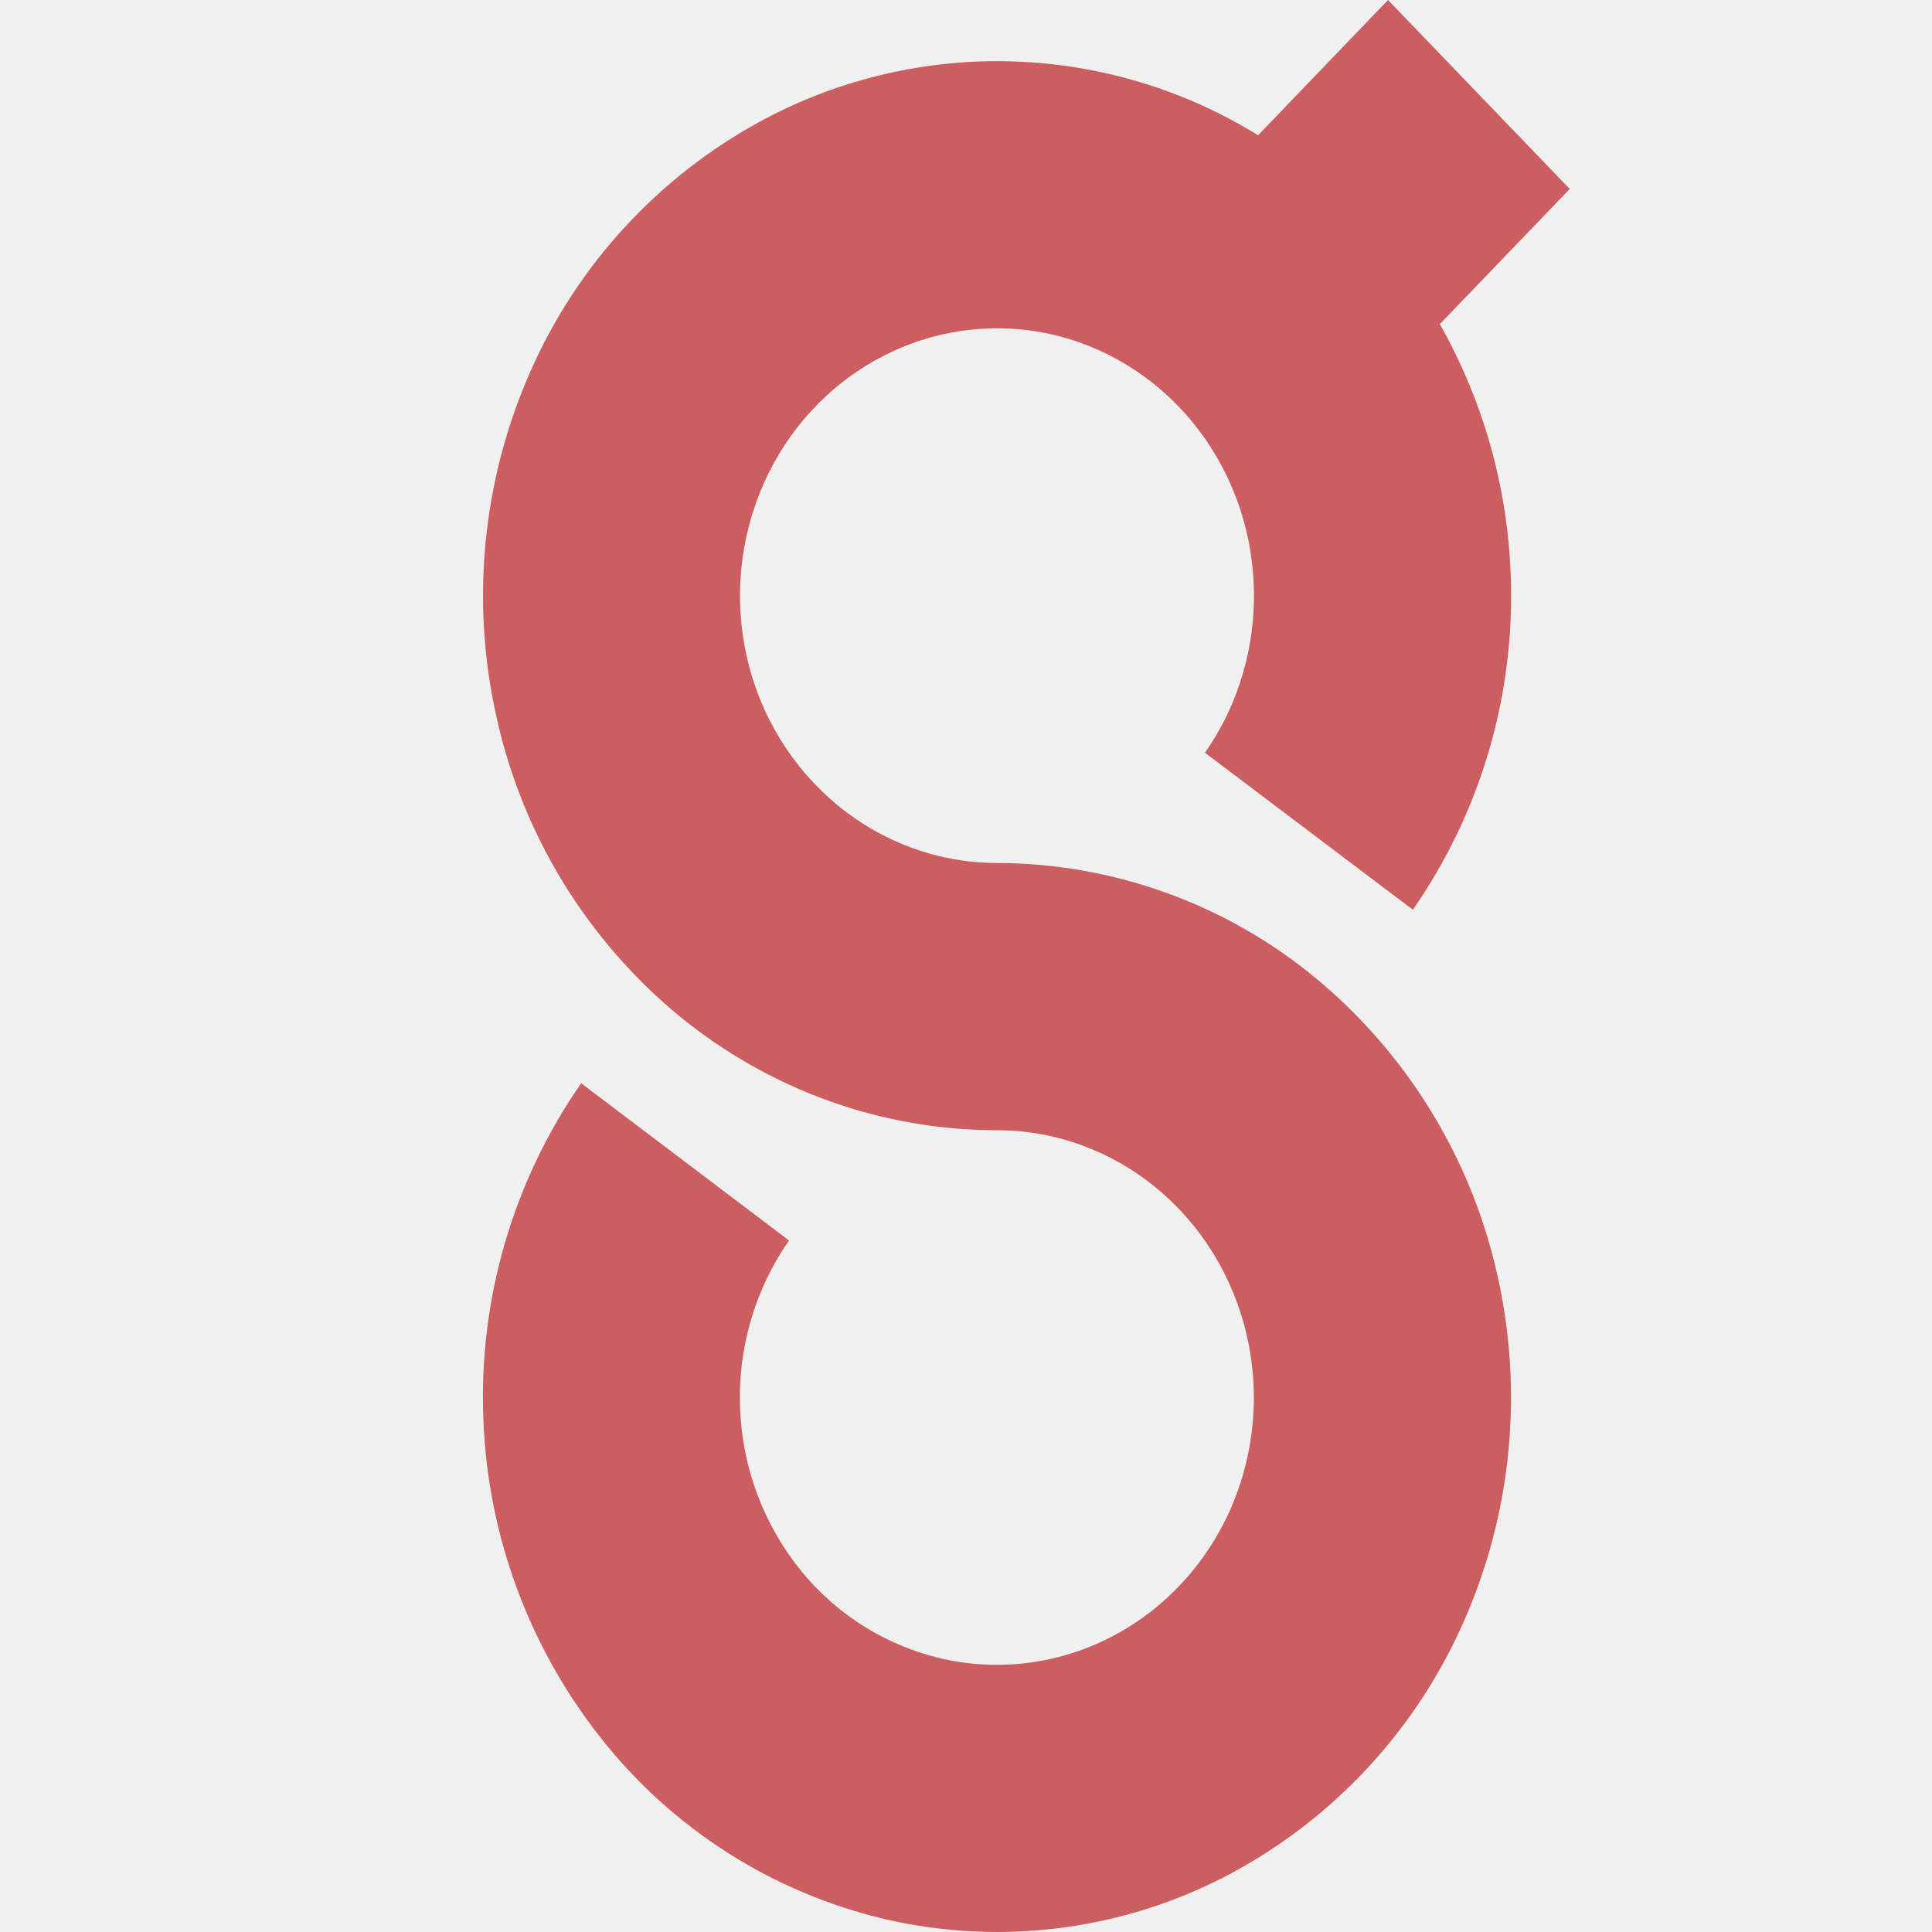
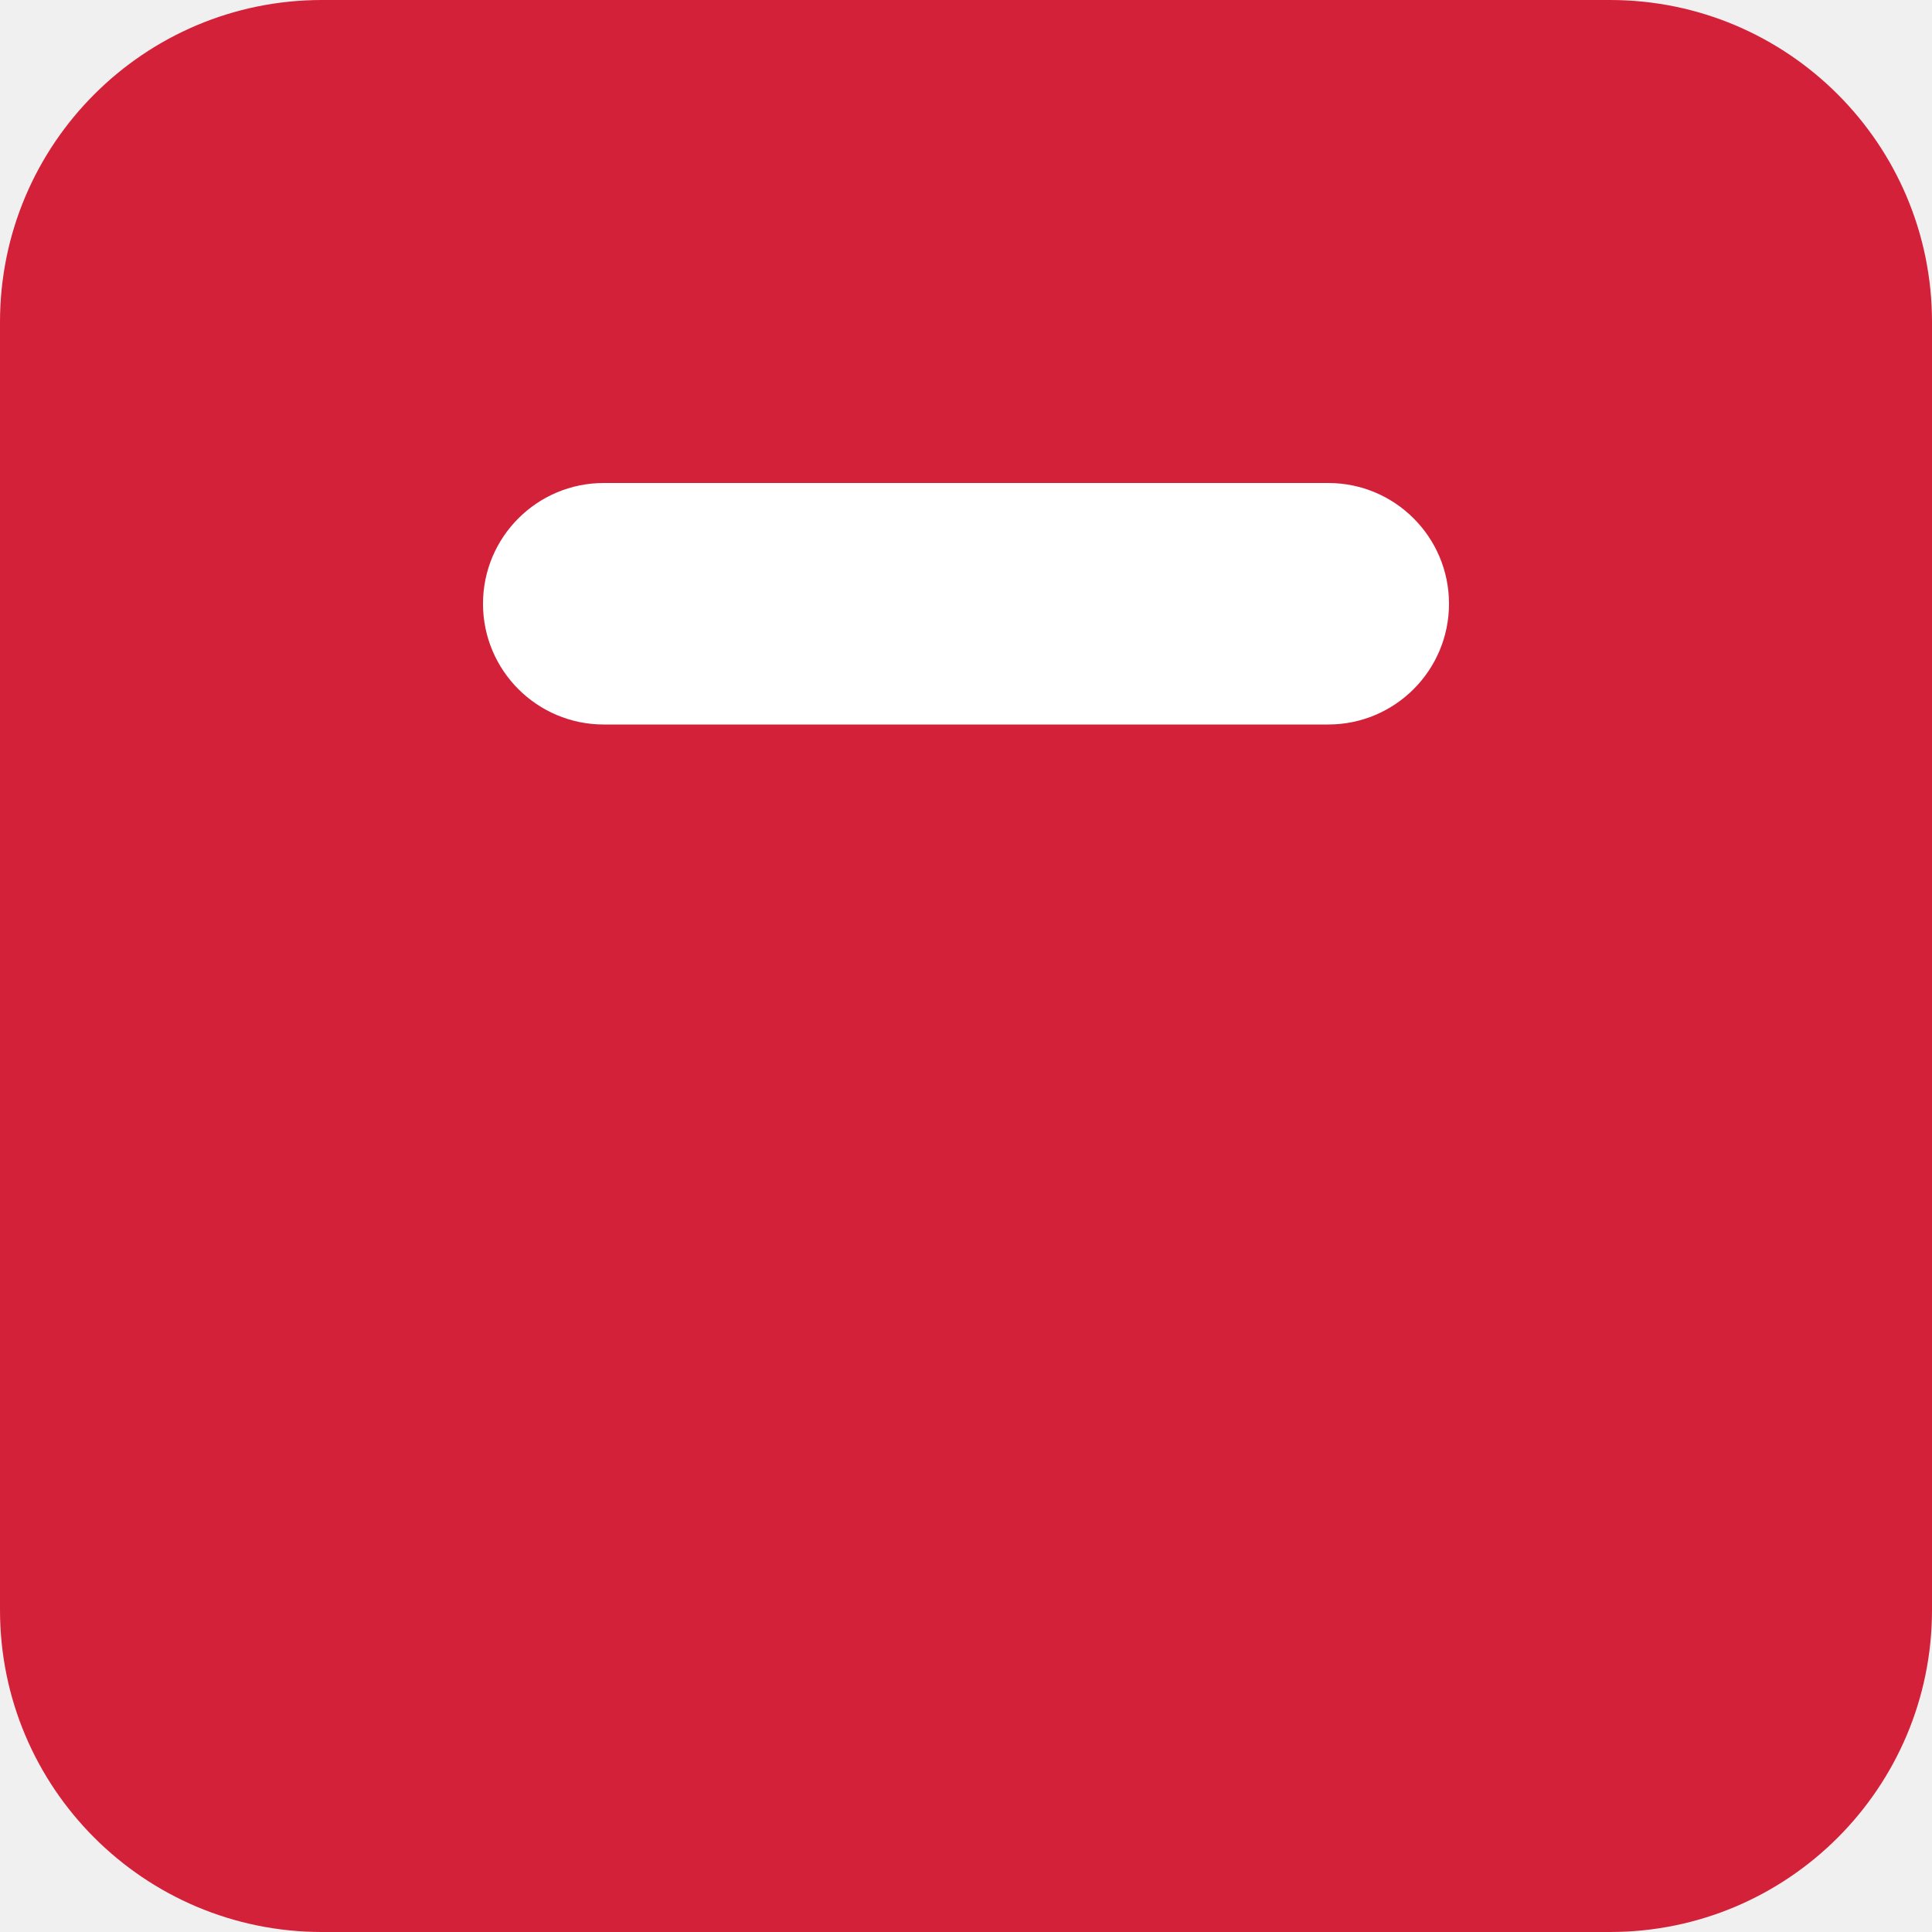
- <svg xmlns="http://www.w3.org/2000/svg" width="16" height="16" fill="none">
-   <style>@media (prefers-color-scheme:dark){path{fill:#fff}}</style>
-   <path fill-rule="evenodd" d="M10.419 1.12A4.111 4.111 0 0 0 6.325.99a4.355 4.355 0 0 0-1.934 2.09 4.59 4.59 0 0 0-.273 2.886A4.45 4.45 0 0 0 5.62 8.41c.751.616 1.68.95 2.636.95.478 0 .942.168 1.317.476.376.308.64.738.752 1.221.112.484.064.992-.136 1.444-.2.451-.541.82-.967 1.045a2.056 2.056 0 0 1-1.381.199 2.113 2.113 0 0 1-1.204-.733 2.264 2.264 0 0 1-.508-1.351 2.276 2.276 0 0 1 .405-1.388L4.813 8.971a4.552 4.552 0 0 0-.81 2.776 4.528 4.528 0 0 0 1.017 2.701 4.226 4.226 0 0 0 2.406 1.467 4.111 4.111 0 0 0 2.763-.397 4.355 4.355 0 0 0 1.934-2.091c.4-.904.496-1.92.273-2.887a4.449 4.449 0 0 0-1.504-2.443 4.154 4.154 0 0 0-2.635-.95c-.478 0-.942-.168-1.318-.476a2.224 2.224 0 0 1-.752-1.222 2.295 2.295 0 0 1 .137-1.443c.2-.451.54-.82.967-1.045a2.056 2.056 0 0 1 1.381-.2c.469.098.893.356 1.203.734.31.378.49.854.508 1.35.02.498-.123.987-.404 1.389l1.722 1.3a4.552 4.552 0 0 0 .81-2.775 4.558 4.558 0 0 0-.587-2.075L13 1.565 11.495 0l-1.076 1.12Z" clip-rule="evenodd" style="fill:#cc5d60" />
+ <svg xmlns="http://www.w3.org/2000/svg" width="48" height="48" viewBox="0 0 48 48" fill="none">
+   <style>
+ @media (prefers-color-scheme: dark) {
+ #box {fill: #fff;}
+ #handle {fill: #000;}
+ }
+ </style>
+   <rect id="box" y="0" width="48" height="48" rx="8" fill="#D4213A" />
+   <rect id="handle" x="12" y="12" width="24" height="6" rx="3" fill="white" />
</svg>
